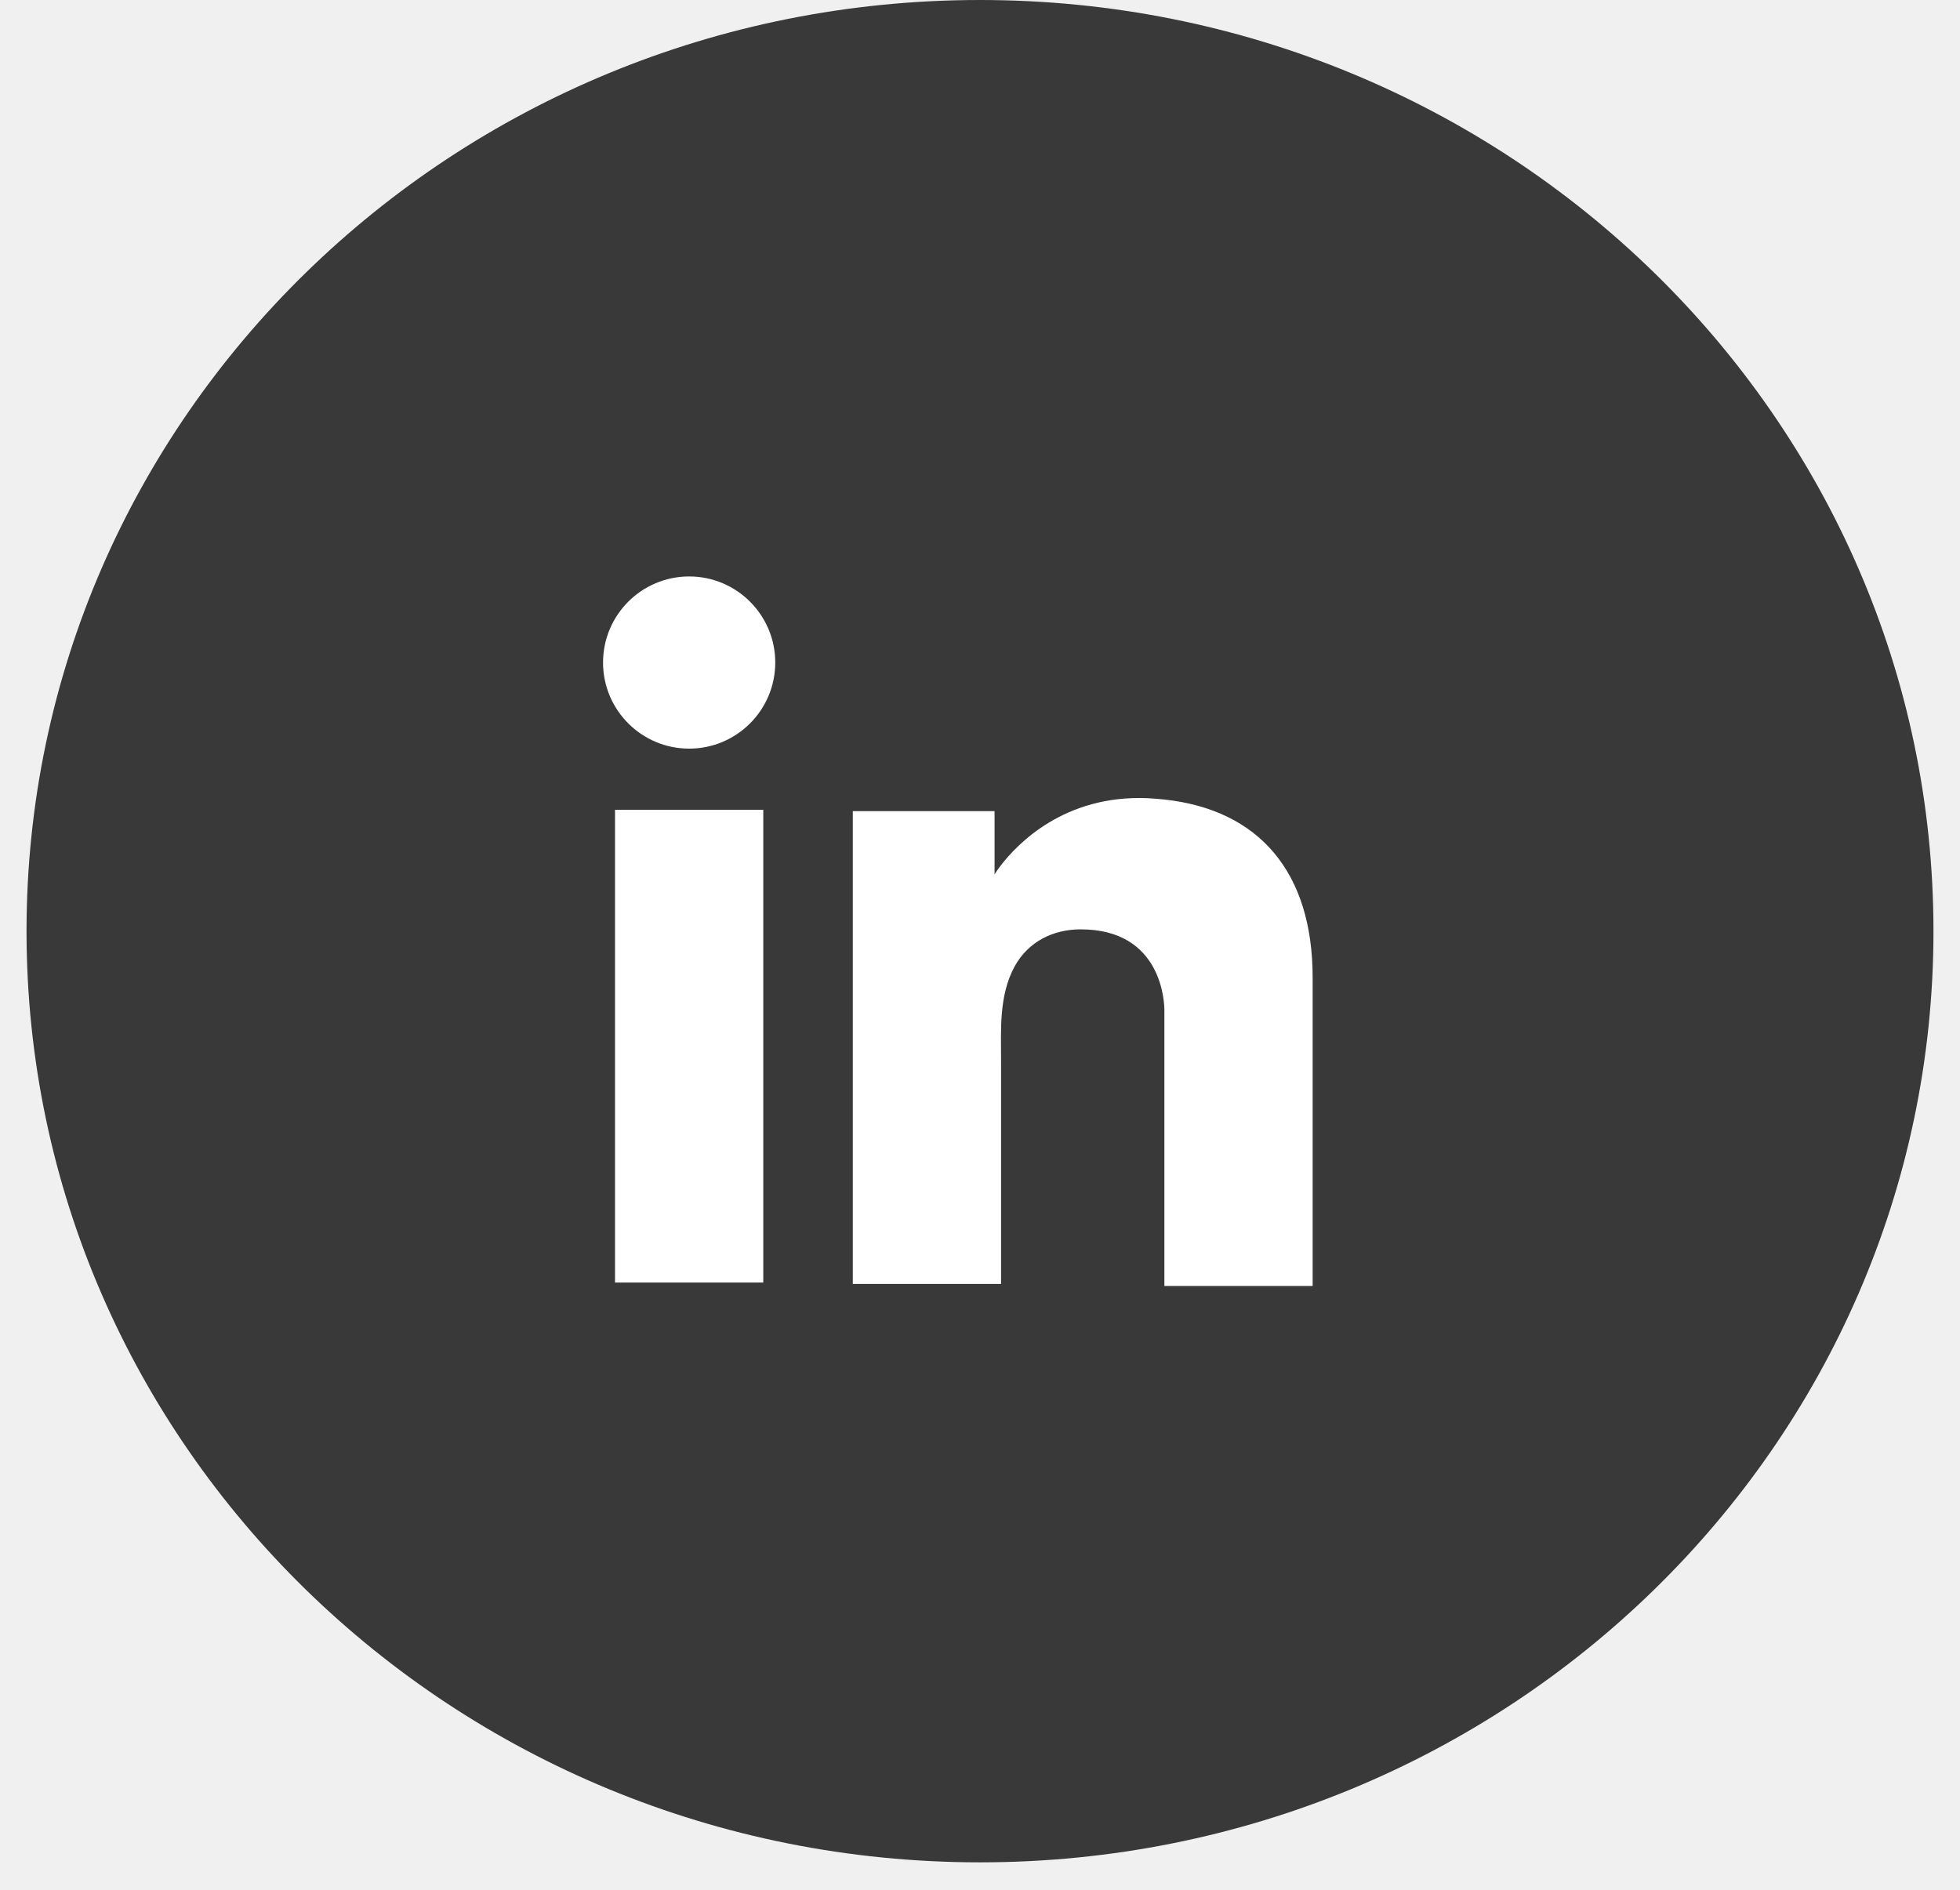
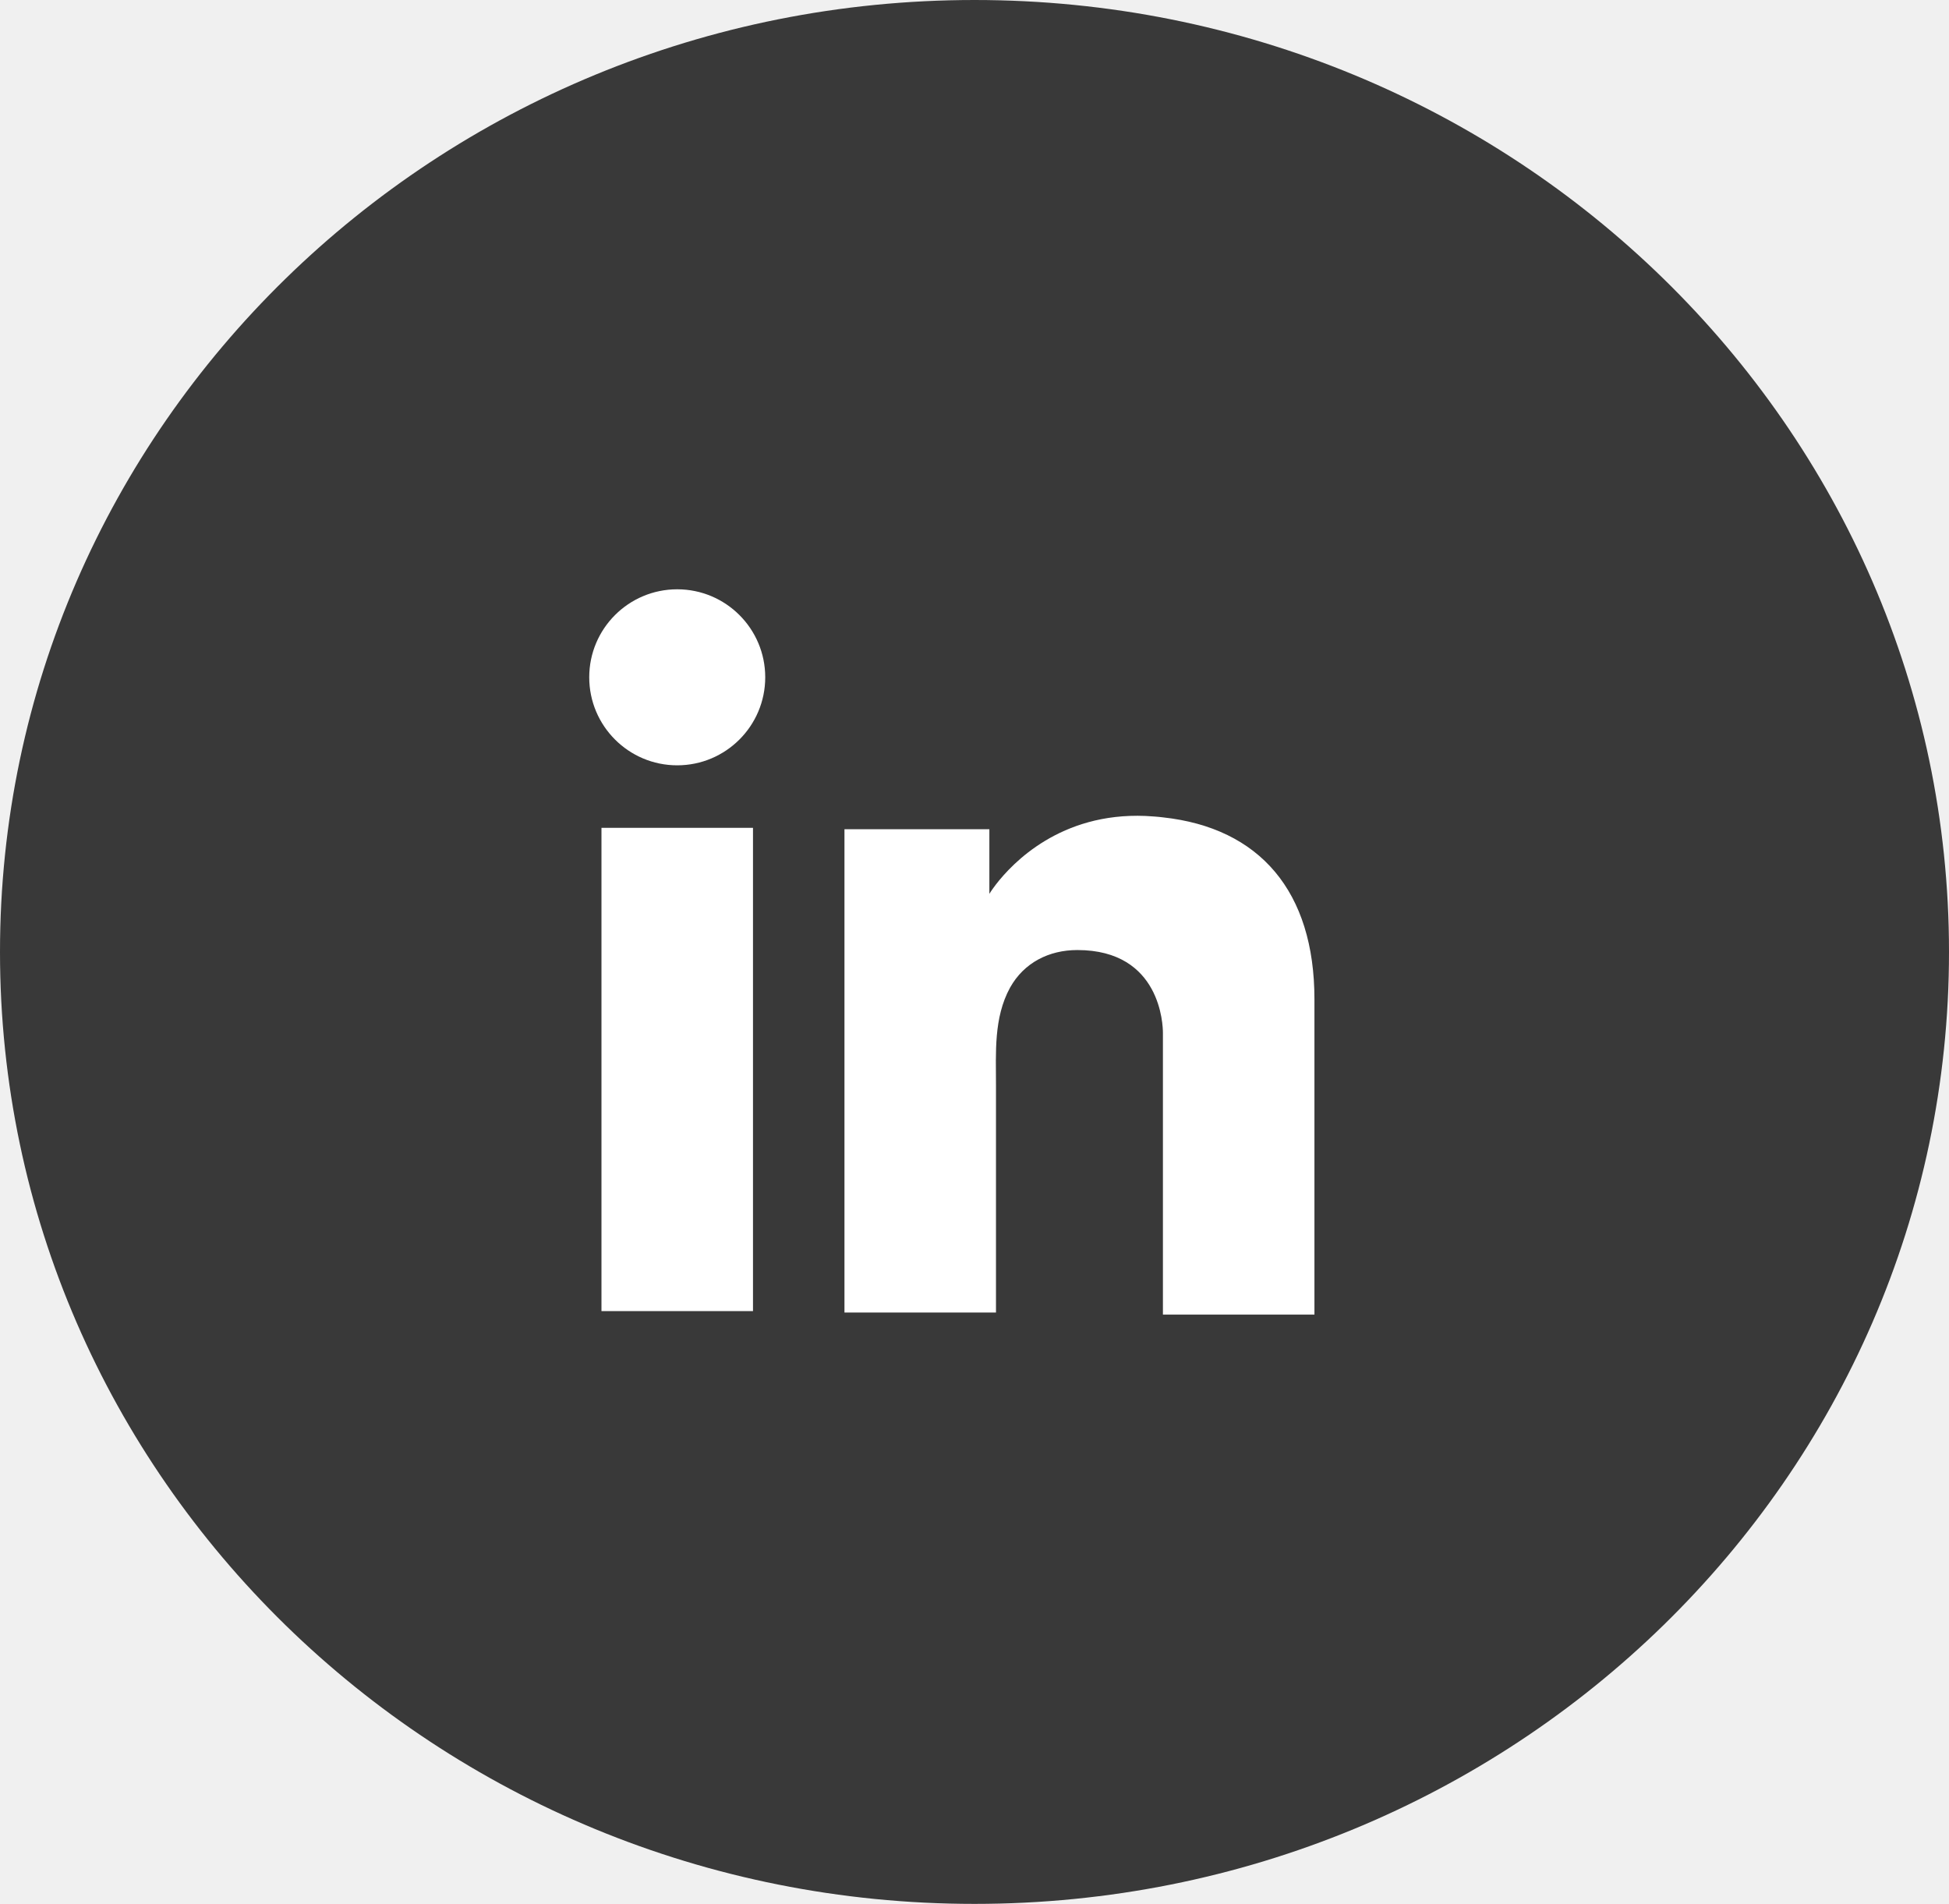
- <svg xmlns="http://www.w3.org/2000/svg" width="28" height="27" viewBox="0 0 28 27" fill="none">
-   <ellipse cx="14" cy="13.304" rx="13.621" ry="13.304" fill="#393939" />
-   <path d="M10.904 11.57H8.786V18.324H10.904V11.57Z" fill="white" />
-   <path d="M16.634 11.423C16.555 11.414 16.473 11.409 16.39 11.404C15.204 11.355 14.535 12.058 14.301 12.36C14.237 12.443 14.208 12.492 14.208 12.492V11.589H12.183V18.344H14.208H14.301C14.301 17.656 14.301 16.972 14.301 16.284C14.301 15.913 14.301 15.542 14.301 15.171C14.301 14.713 14.267 14.225 14.496 13.805C14.691 13.454 15.043 13.278 15.438 13.278C16.609 13.278 16.634 14.337 16.634 14.434C16.634 14.439 16.634 14.444 16.634 14.444V18.373H18.752V13.966C18.752 12.458 17.985 11.57 16.634 11.423Z" fill="white" />
-   <path d="M9.845 10.696C10.524 10.696 11.075 10.145 11.075 9.466C11.075 8.787 10.524 8.236 9.845 8.236C9.166 8.236 8.615 8.787 8.615 9.466C8.615 10.145 9.166 10.696 9.845 10.696Z" fill="white" />
+ <svg xmlns="http://www.w3.org/2000/svg" width="43" height="42" viewBox="0 0 43 42" fill="none">
+   <ellipse cx="21.5" cy="21" rx="21.5" ry="21" fill="#393939" />
+   <path d="M16.613 18.262H13.27V28.923H16.613V18.262Z" fill="white" />
+   <path d="M25.657 18.031C25.534 18.015 25.402 18.008 25.272 18C23.4 17.923 22.344 19.032 21.974 19.51C21.874 19.641 21.828 19.718 21.828 19.718V18.293H18.631V28.954H21.828H21.974C21.974 27.868 21.974 26.79 21.974 25.703C21.974 25.118 21.974 24.532 21.974 23.947C21.974 23.223 21.921 22.453 22.283 21.79C22.591 21.235 23.145 20.958 23.769 20.958C25.618 20.958 25.657 22.63 25.657 22.784C25.657 22.791 25.657 22.799 25.657 22.799V29H29V22.044C29 19.664 27.791 18.262 25.657 18.031Z" fill="white" />
+   <path d="M14.941 16.883C16.013 16.883 16.883 16.013 16.883 14.941C16.883 13.869 16.013 13 14.941 13C13.869 13 13 13.869 13 14.941C13 16.013 13.869 16.883 14.941 16.883Z" fill="white" />
</svg>
